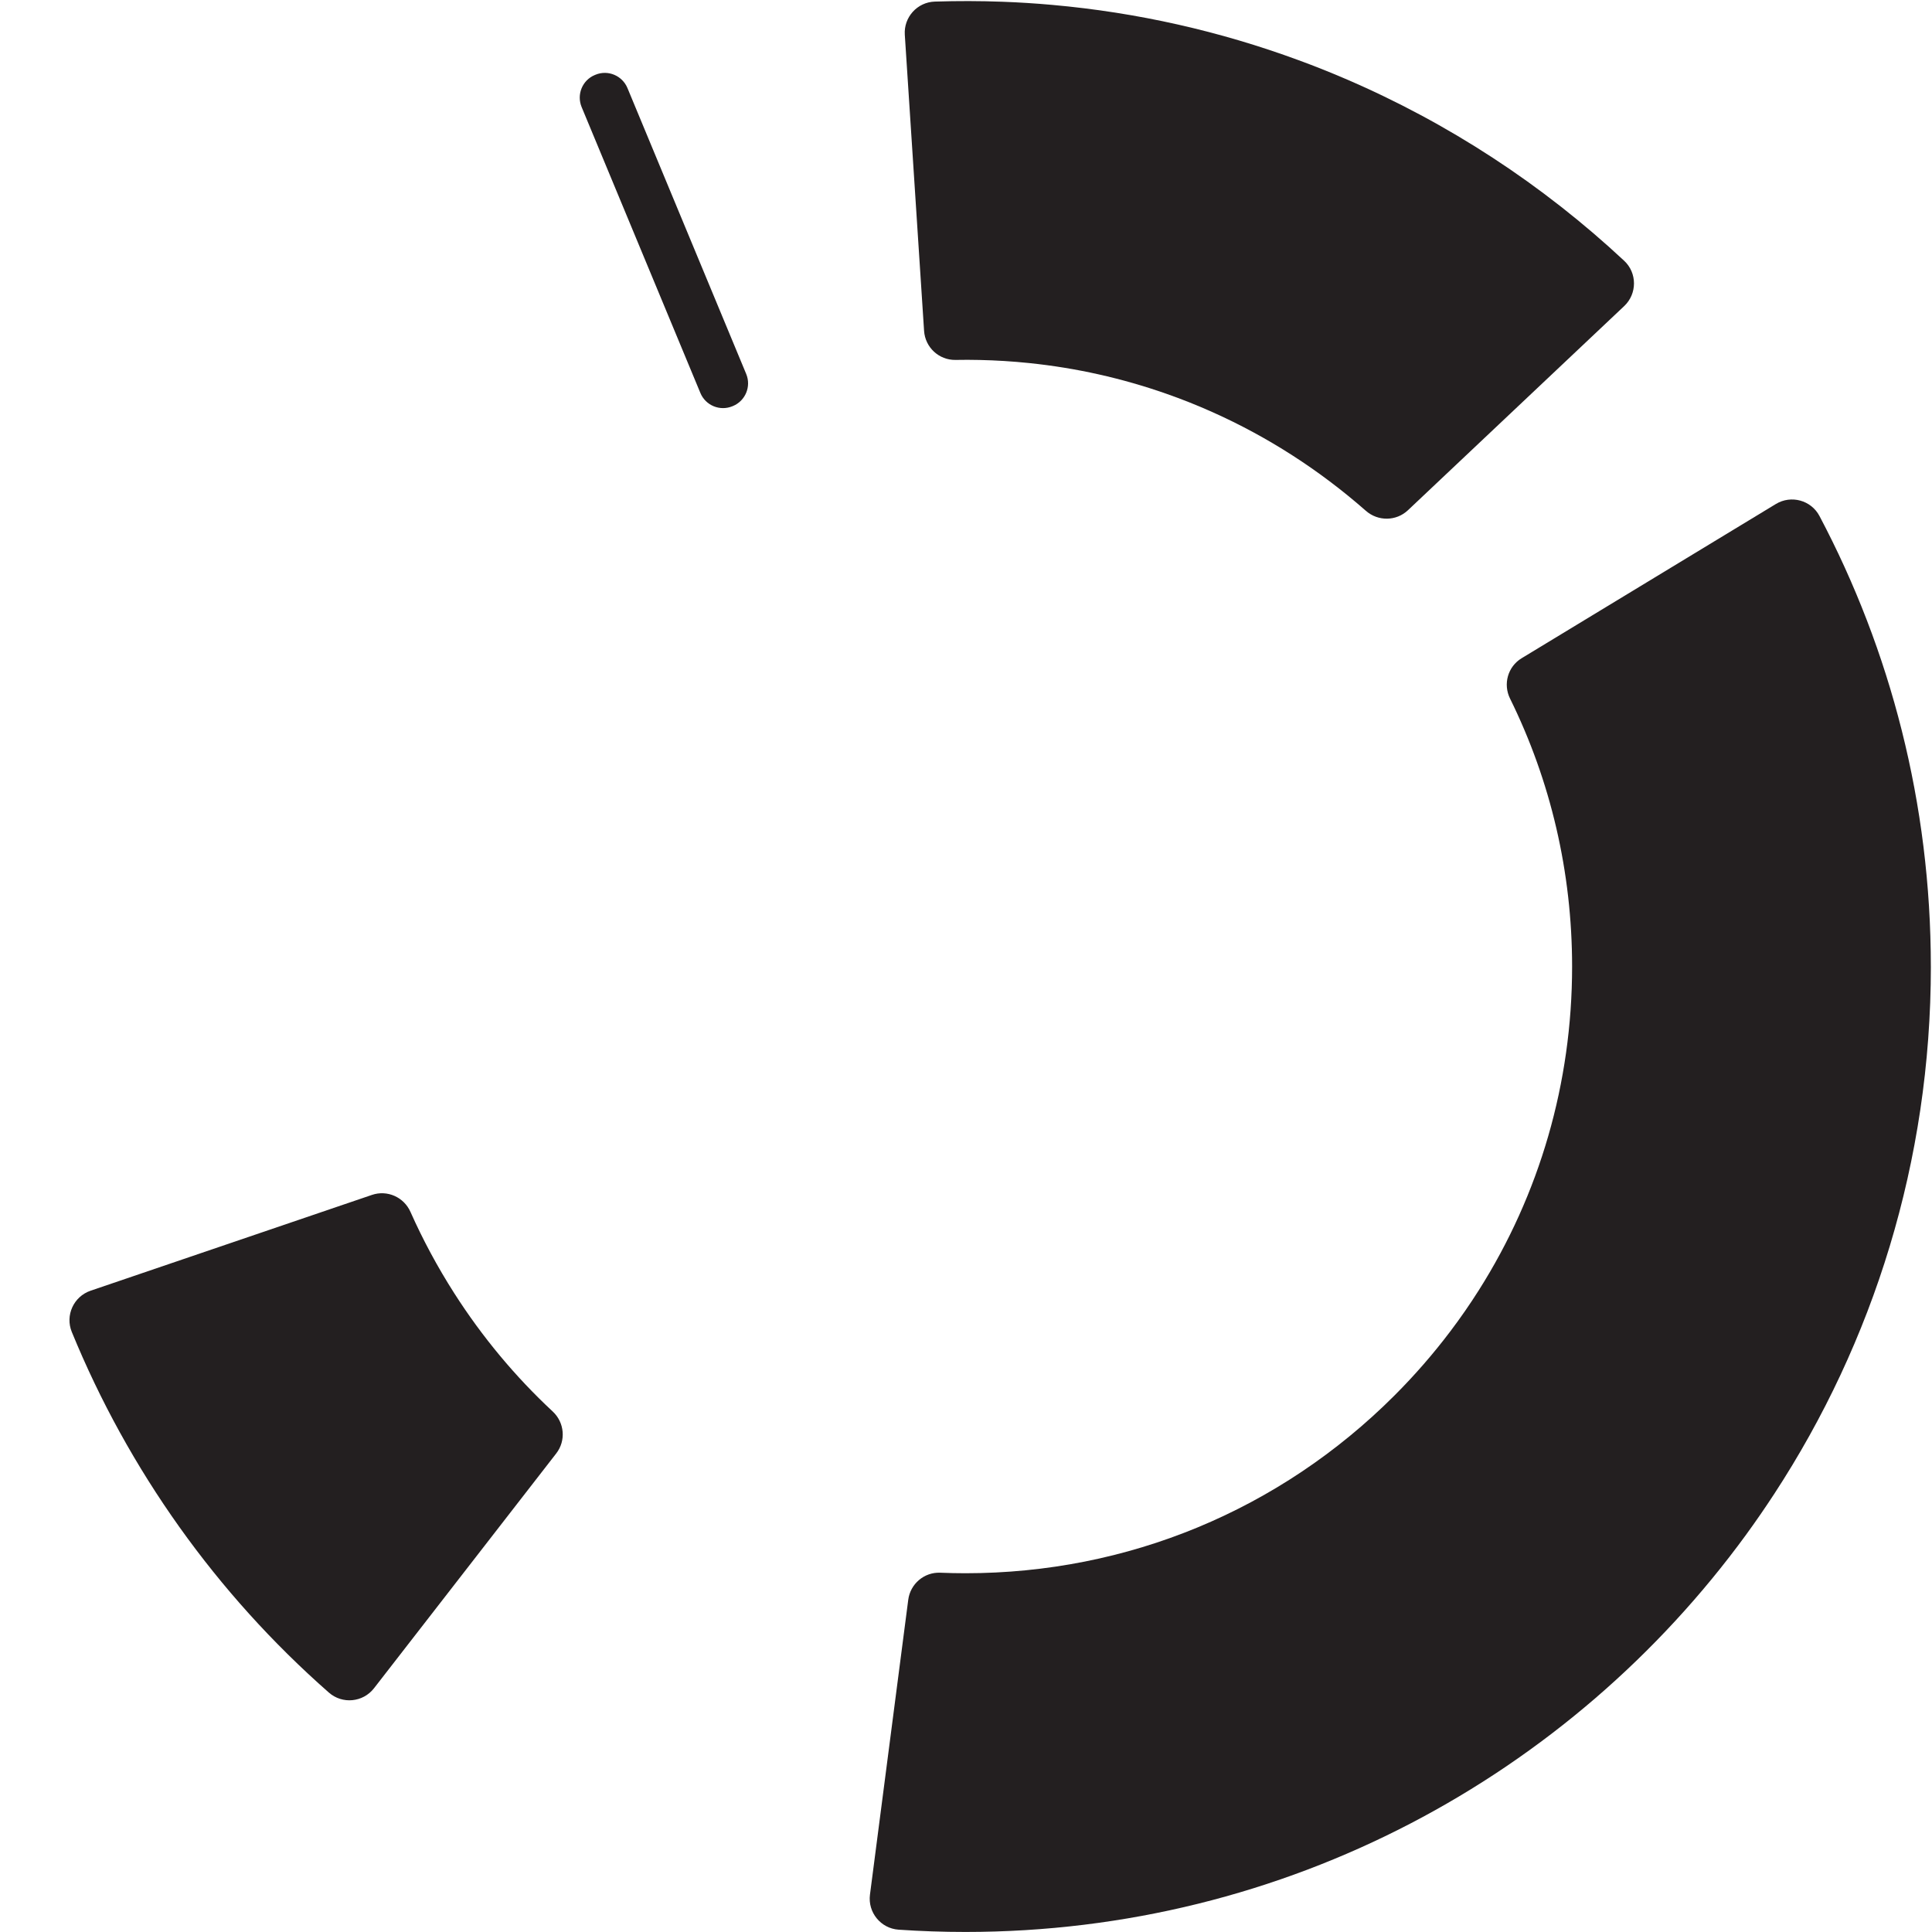
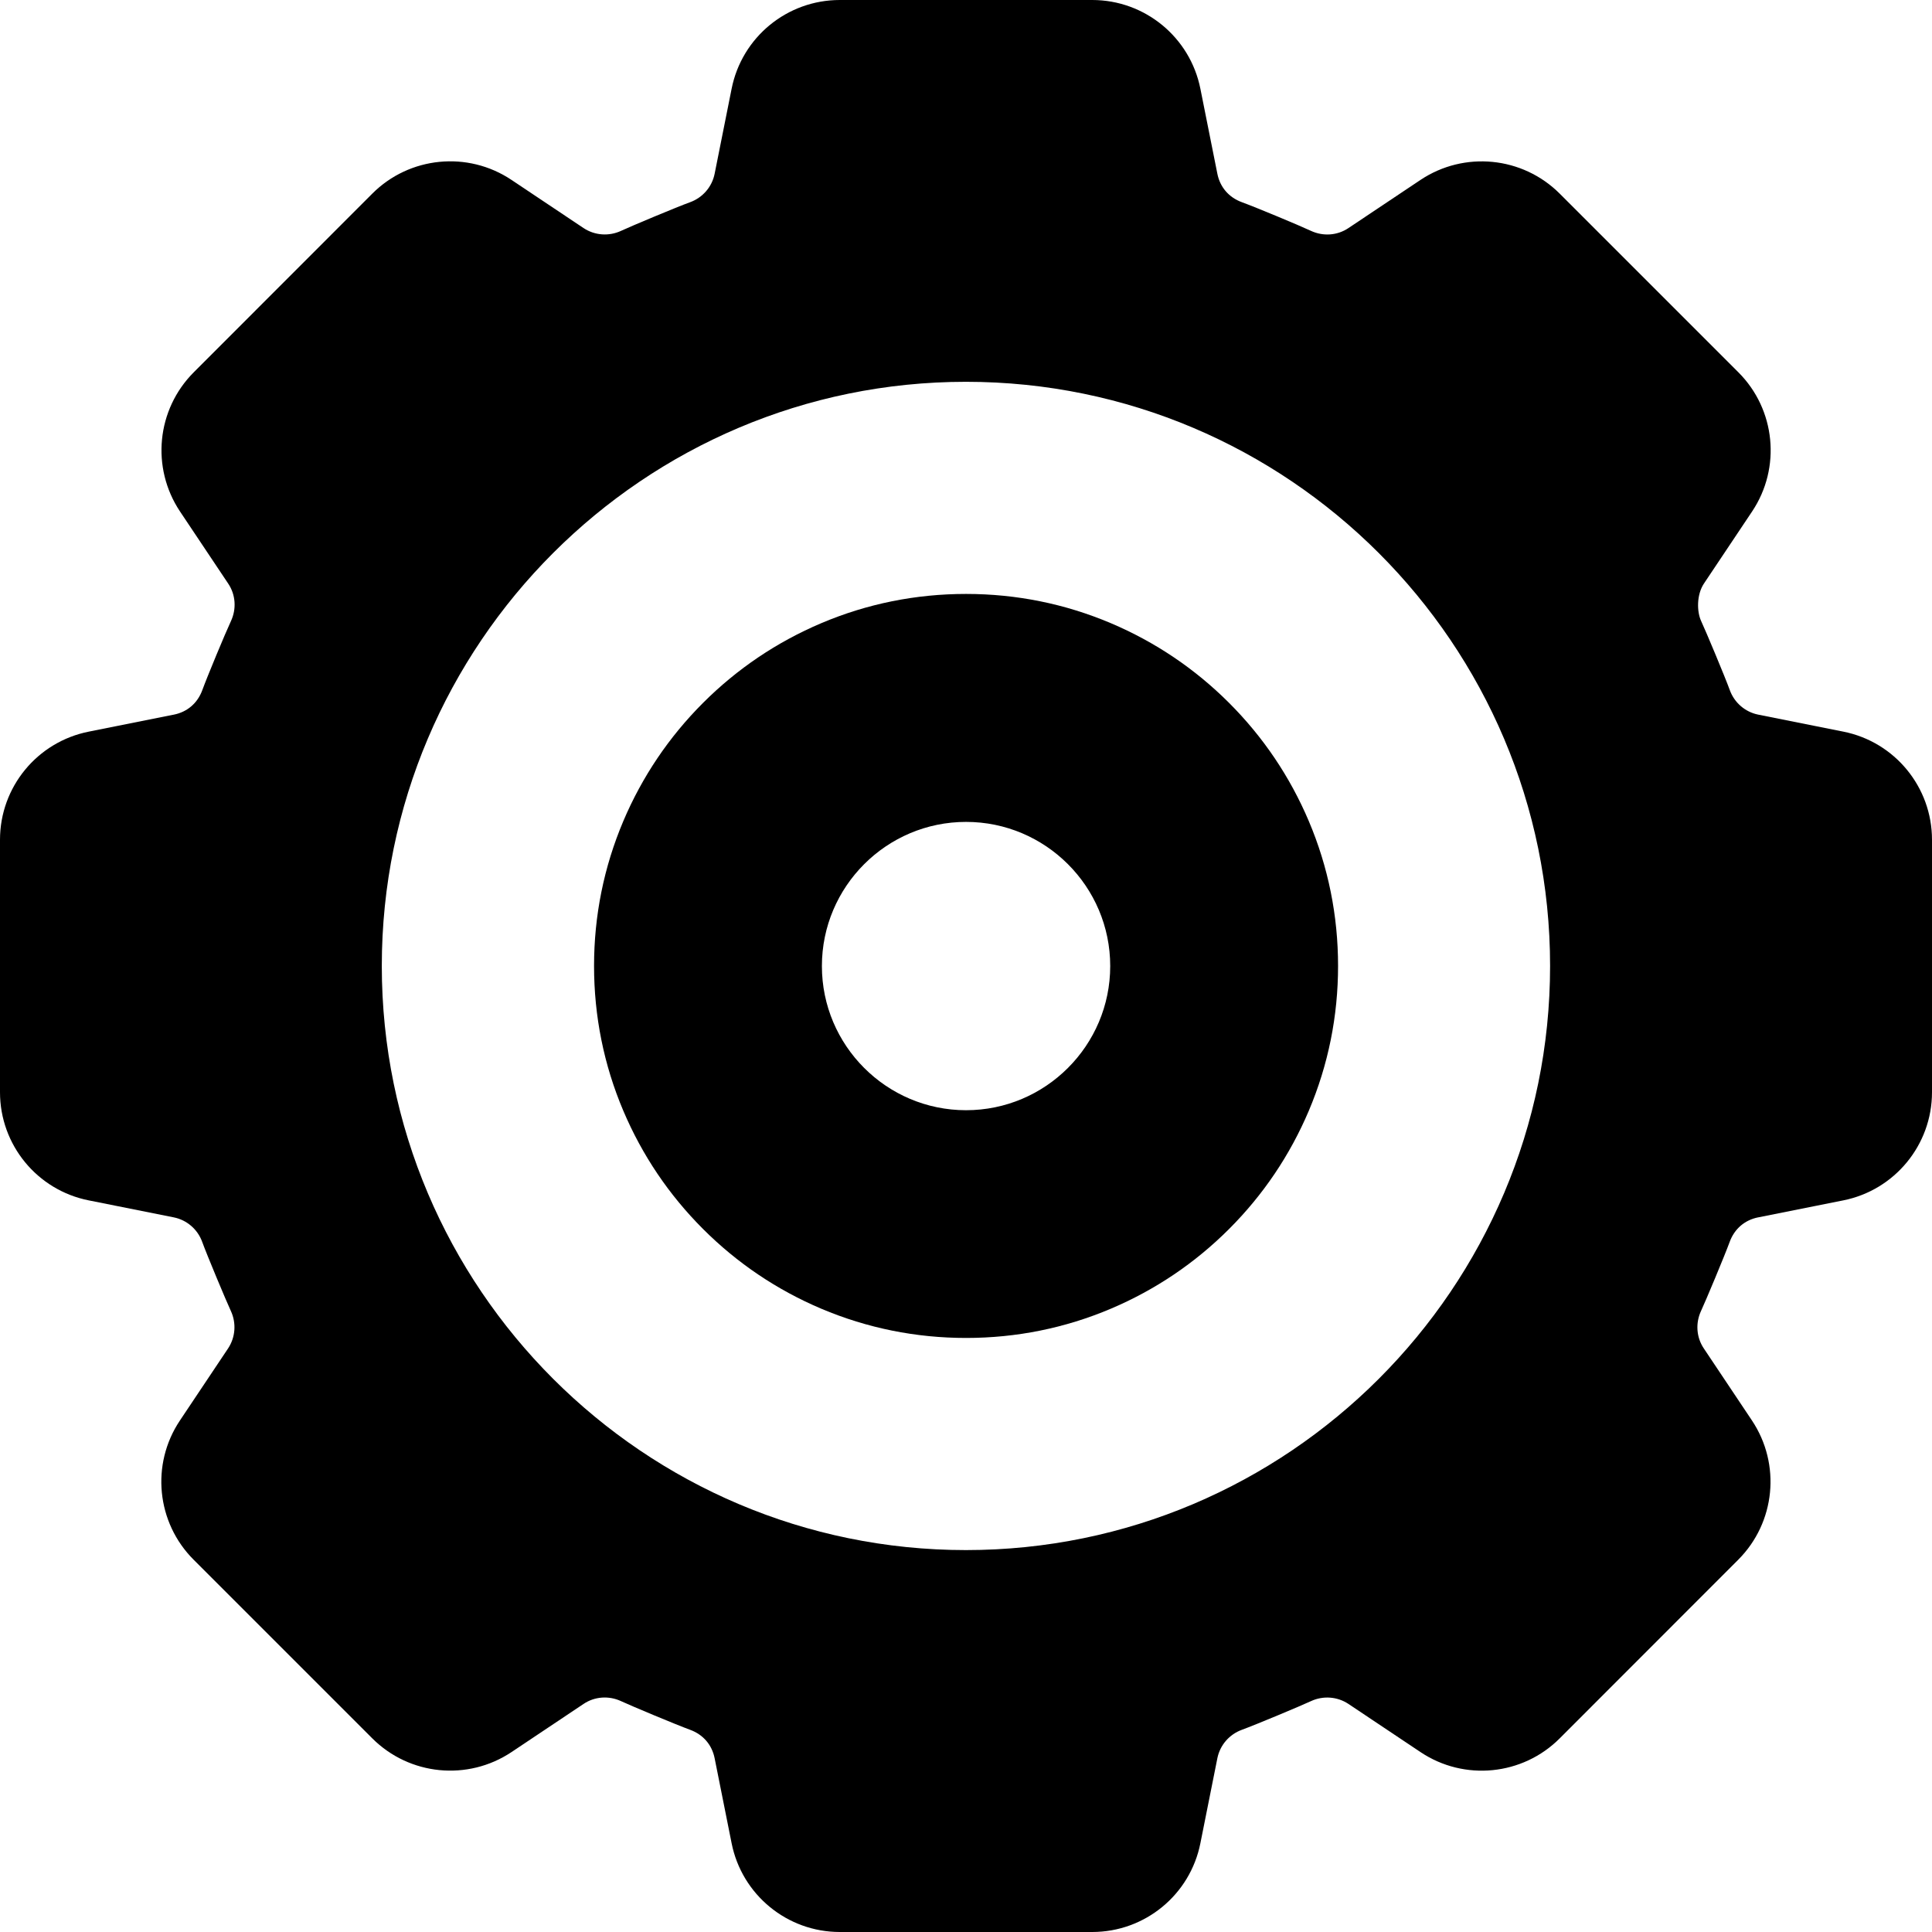
- <svg xmlns="http://www.w3.org/2000/svg" id="Layer_132" data-name="Layer 132" viewBox="0 0 850.91 850.91">
-   <defs>
-     <style>
-       .cls-1 {
-         fill: #231f20;
-       }
-     </style>
-   </defs>
-   <path class="cls-1" d="M850.41,425.7c0,85.72-25.36,165.5-68.99,232.27-3.99,6.11-8.13,12.11-12.42,18-77.33,106.02-202.51,174.92-343.78,174.92-9.89,0-19.71-.34-29.44-1-7.86-.54-13.64-7.62-12.62-15.44l16.86-129.86c.91-7.01,7.01-12.21,14.08-11.92,3.69.15,7.4.23,11.11.23,71.37,0,138.47-27.79,188.93-78.26,8.96-8.96,17.2-18.44,24.7-28.38,4.41-5.83,8.56-11.83,12.45-17.97,26.78-42.27,41.11-91.32,41.11-142.58,0-41.62-9.45-81.78-27.34-118.05-3.14-6.36-.97-14.07,5.1-17.75l111.98-67.93c6.73-4.08,15.53-1.68,19.21,5.28,31.32,59.24,49.05,126.77,49.05,198.44Z" />
-   <path class="cls-1" d="M715.35,134.8l-95.25,89.92c-5.17,4.88-13.19,4.96-18.53.25-.03-.03-.06-.06-.1-.08-20.53-18.02-43.28-32.58-67.53-43.41-6.66-2.98-13.44-5.68-20.31-8.08-19.45-6.82-39.7-11.37-60.4-13.5-7.22-.75-14.5-1.2-21.81-1.36-3.51-.08-7.03-.09-10.56-.02-7.3.13-13.39-5.52-13.87-12.8l-8.49-130.43c-.5-7.72,5.49-14.34,13.22-14.59,10.01-.32,19.96-.3,29.83.07,7.31.27,14.58.73,21.81,1.38,37.73,3.35,74.17,11.68,108.6,24.37,6.86,2.51,13.63,5.21,20.32,8.08,45.56,19.5,87.18,46.77,123.06,80.26,5.76,5.38,5.74,14.53.01,19.94Z" />
-   <path class="cls-1" d="M200.04,569.53c12.39,19.39,26.97,36.86,43.39,52.13,5.21,4.85,5.92,12.85,1.55,18.48l-80.26,103.42c-4.84,6.23-13.93,7.11-19.86,1.91-49.58-43.54-88.34-98.07-113.24-158.84-2.99-7.3.81-15.61,8.27-18.16l123.93-42.2c6.74-2.29,14.07.97,16.96,7.48,5.46,12.28,11.89,24.24,19.26,35.78Z" />
-   <path class="cls-1" d="M322.78,178.84c-.07.03-.13.06-.2.08-5.51,2.28-11.82-.33-14.11-5.84l-52.3-125.92c-2.28-5.49.29-11.83,5.78-14.11.11-.05.23-.09.34-.14,5.49-2.27,11.78.39,14.06,5.87l52.3,125.92c2.29,5.52-.34,11.86-5.87,14.14Z" />
+ <svg xmlns="http://www.w3.org/2000/svg" version="1.1" viewBox="0 0 1696.7 1696.7">
+   <path d="M848.4,1175c-44,0-86.8-8.6-127.2-25.7-38.9-16.5-73.8-40-103.8-70-30-30-53.5-64.9-70-103.8-17.1-40.3-25.7-83.1-25.7-127.2s8.6-86.8,25.7-127.2c16.5-38.9,40-73.8,70-103.8,30-30,64.9-53.5,103.8-70,40.3-17.1,83.1-25.7,127.2-25.7s86.8,8.6,127.2,25.7c38.9,16.5,73.8,40,103.8,70,30,30,53.5,64.9,70,103.8,17.1,40.3,25.7,83.1,25.7,127.2s-8.6,86.8-25.7,127.2c-16.5,38.9-40,73.8-70,103.8s-64.9,53.5-103.8,70c-40.3,17.1-83.1,25.7-127.2,25.7ZM848.4,721.8c-69.8,0-126.6,56.8-126.6,126.6s56.8,126.6,126.6,126.6,126.6-56.8,126.6-126.6-56.8-126.6-126.6-126.6Z" />
+   <path d="M1544.1,1069.1l74.6-14.9c45.3-9,78-48.8,78-95v-221.7c0-46.2-32.6-86-78-95l-74.6-14.9c-11.5-2.3-21-10.5-25-21.6s-21.2-52.2-25.1-60.5-4.1-23.2,2.4-33l42.3-63.3c25.7-38.4,20.6-89.7-12.1-122.3l-156.8-156.8c-32.7-32.7-83.9-37.7-122.3-12.1l-63.3,42.3c-9.8,6.6-22.3,7.4-33,2.4s-48.7-20.8-60.5-25.1-19.3-13.5-21.6-25l-14.9-74.6c-9-45.3-48.8-78-95-78h-221.7c-46.2,0-86,32.6-95,78l-14.9,74.6c-2.3,11.5-10.5,21-21.6,25s-52.2,21.2-60.5,25.1c-10.7,5-23.2,4.1-33-2.4l-63.3-42.3c-38.4-25.7-89.7-20.6-122.3,12.1l-156.7,156.8c-32.7,32.7-37.7,83.9-12.1,122.3l42.3,63.3c6.6,9.8,7.4,22.3,2.4,33s-20.8,48.7-25.1,60.5-13.5,19.3-25,21.6l-74.6,14.9C32.6,651.5,0,691.3,0,737.5v221.7c0,46.2,32.6,86,78,95l74.6,14.9c11.5,2.3,21,10.5,25,21.6s21.2,52.2,25.1,60.5c5,10.7,4.1,23.2-2.4,33l-42.3,63.3c-25.7,38.4-20.6,89.7,12.1,122.3l156.8,156.8c32.7,32.7,83.9,37.7,122.3,12.1l63.3-42.3c9.8-6.6,22.3-7.4,33-2.4,8.3,3.9,48.7,20.8,60.5,25.1s19.3,13.5,21.6,25l14.9,74.6c9,45.3,48.8,78,95,78h221.7c46.2,0,86-32.6,95-78l14.9-74.6c2.3-11.5,10.5-21,21.6-25,11.8-4.3,52.2-21.2,60.5-25.1,10.7-5,23.2-4.1,33,2.4l63.3,42.3c38.4,25.7,89.7,20.6,122.3-12.1l156.7-156.8c32.7-32.7,37.7-83.9,12.1-122.3l-42.3-63.3c-6.6-9.8-7.4-22.3-2.4-33,3.9-8.3,20.8-48.7,25.1-60.5s13.5-19.3,25-21.6ZM848.3,1361.3c-282.8,0-513-230.1-513-513s230.1-513,513-513,513,230.1,513,513-230.1,513-513,513Z" />
</svg>
